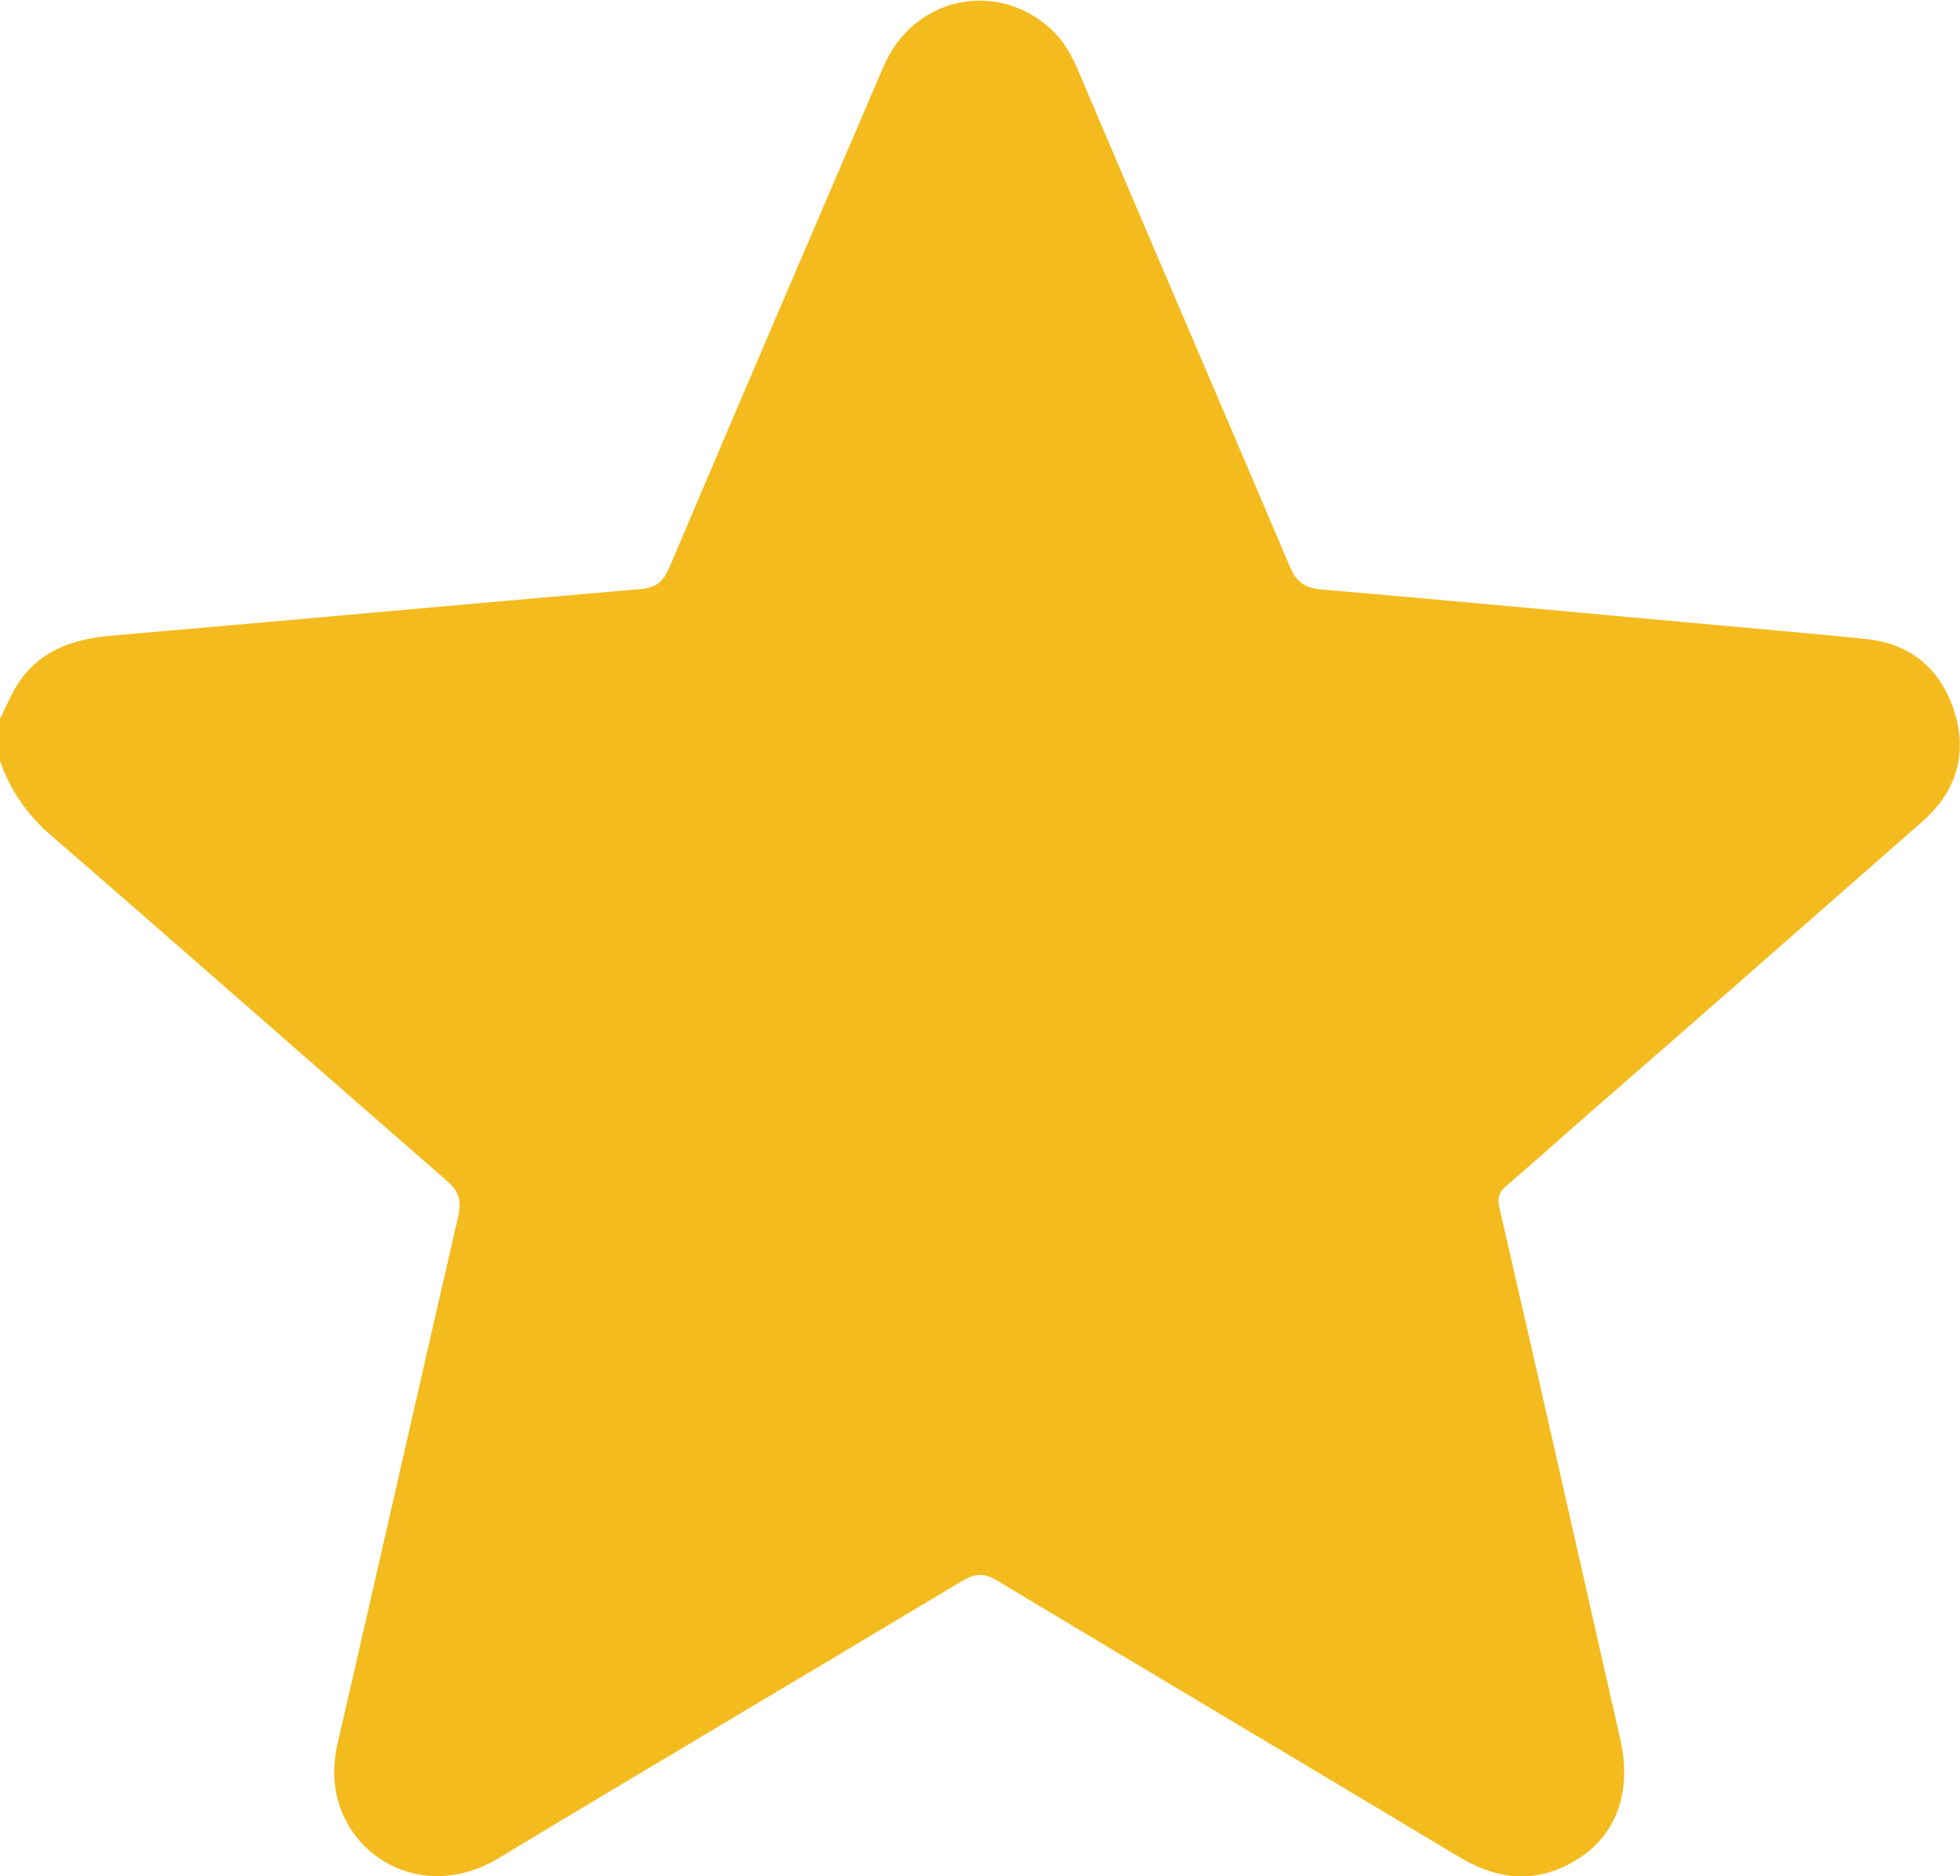
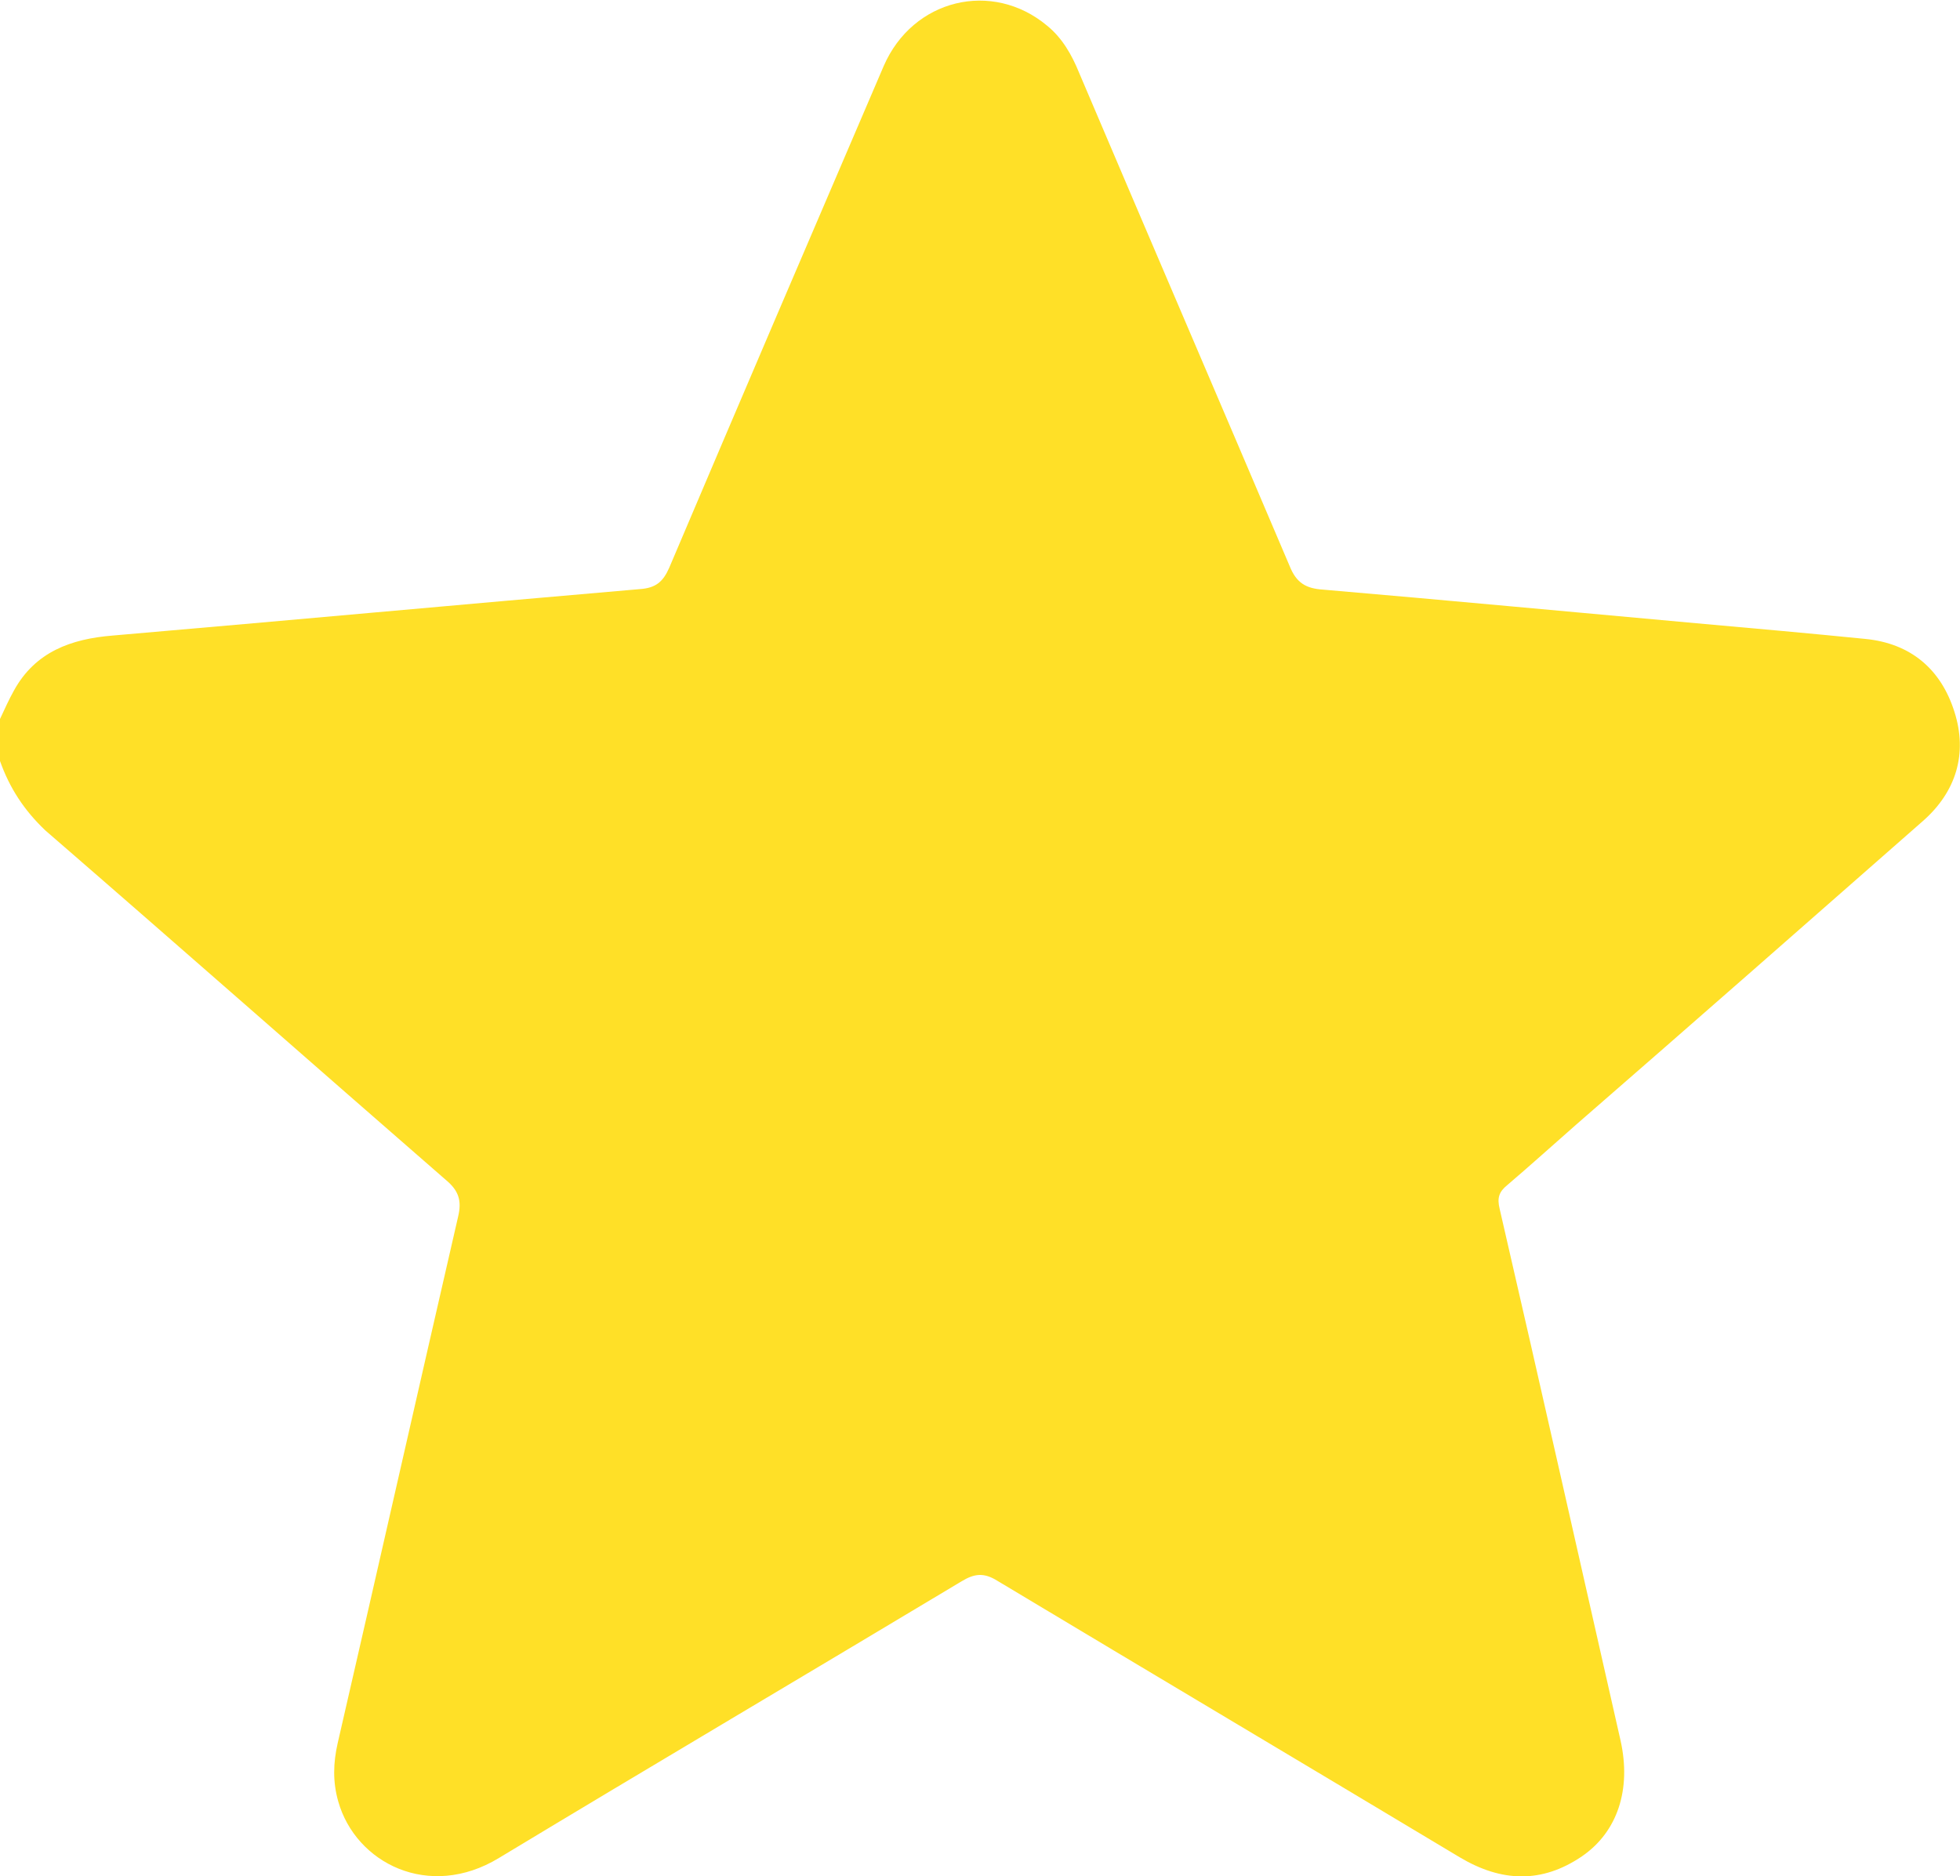
<svg xmlns="http://www.w3.org/2000/svg" version="1.1" id="圖層_1" x="0px" y="0px" viewBox="0 0 35 33.5" style="enable-background:new 0 0 35 33.5;" xml:space="preserve">
  <style type="text/css">
- 	.st0{fill:#F4BB1F;}
+ 	.st0{fill:#FFE027;}
</style>
  <g>
    <path class="st0" d="M0,12.84c0.08-0.17,0.16-0.35,0.25-0.51c0.38-0.69,1.02-0.92,1.76-0.98c3.14-0.27,6.28-0.56,9.42-0.83   c0.28-0.02,0.41-0.13,0.52-0.38c1.27-2.99,2.55-5.98,3.83-8.96c0.52-1.2,1.94-1.54,2.92-0.72c0.27,0.22,0.44,0.52,0.57,0.84   c1.25,2.94,2.51,5.87,3.76,8.81c0.12,0.3,0.29,0.4,0.6,0.42c2.22,0.19,4.44,0.4,6.66,0.6c1.01,0.09,2.02,0.18,3.02,0.28   c0.81,0.08,1.35,0.54,1.59,1.3c0.24,0.75,0.03,1.43-0.56,1.95c-2.06,1.81-4.12,3.62-6.19,5.42c-0.41,0.36-0.82,0.73-1.23,1.08   c-0.15,0.12-0.19,0.23-0.14,0.43c0.73,3.16,1.44,6.33,2.16,9.5c0.19,0.86-0.05,1.62-0.69,2.06c-0.72,0.49-1.44,0.46-2.18,0.02   c-2.75-1.65-5.51-3.29-8.26-4.94c-0.24-0.15-0.41-0.13-0.64,0.01c-2.75,1.65-5.51,3.28-8.26,4.94c-1.25,0.76-2.56,0.09-2.87-1.01   c-0.1-0.35-0.09-0.69-0.01-1.04c0.72-3.13,1.43-6.27,2.15-9.4c0.07-0.29,0.01-0.47-0.22-0.66c-2.39-2.08-4.76-4.17-7.15-6.24   C0.43,14.47,0.17,14.07,0,13.59C0,13.34,0,13.09,0,12.84z" />
  </g>
</svg>
